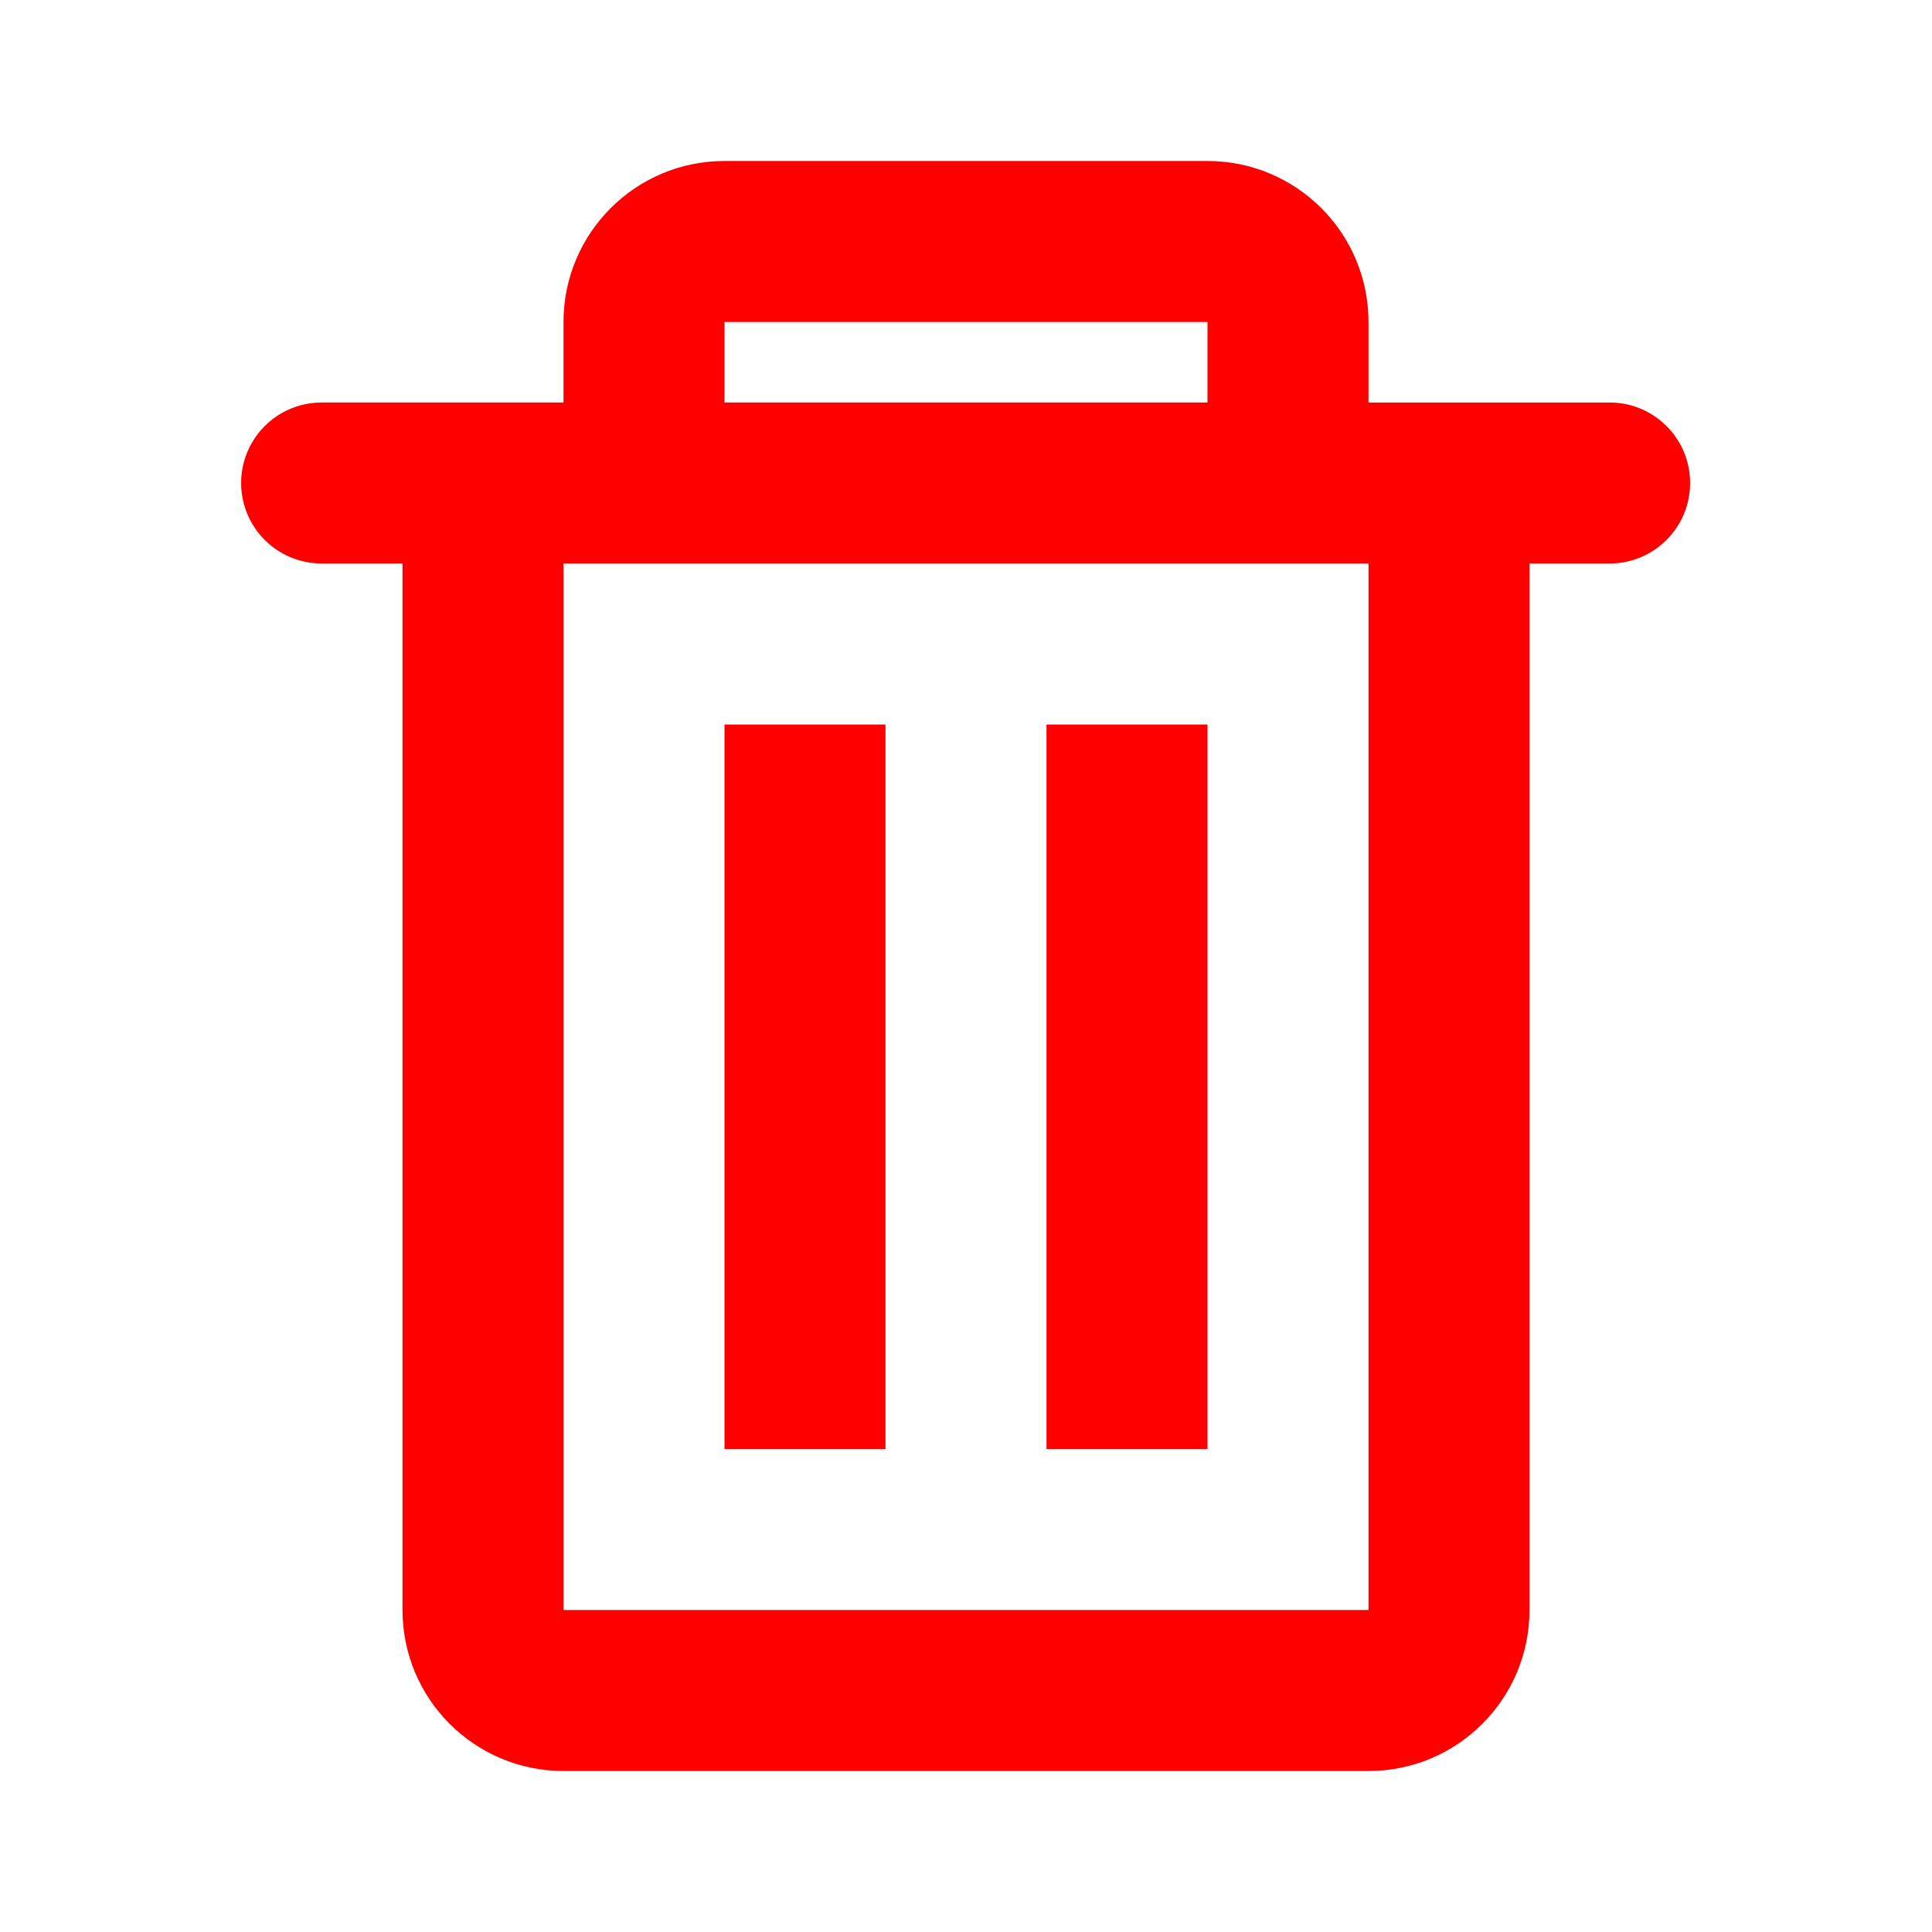
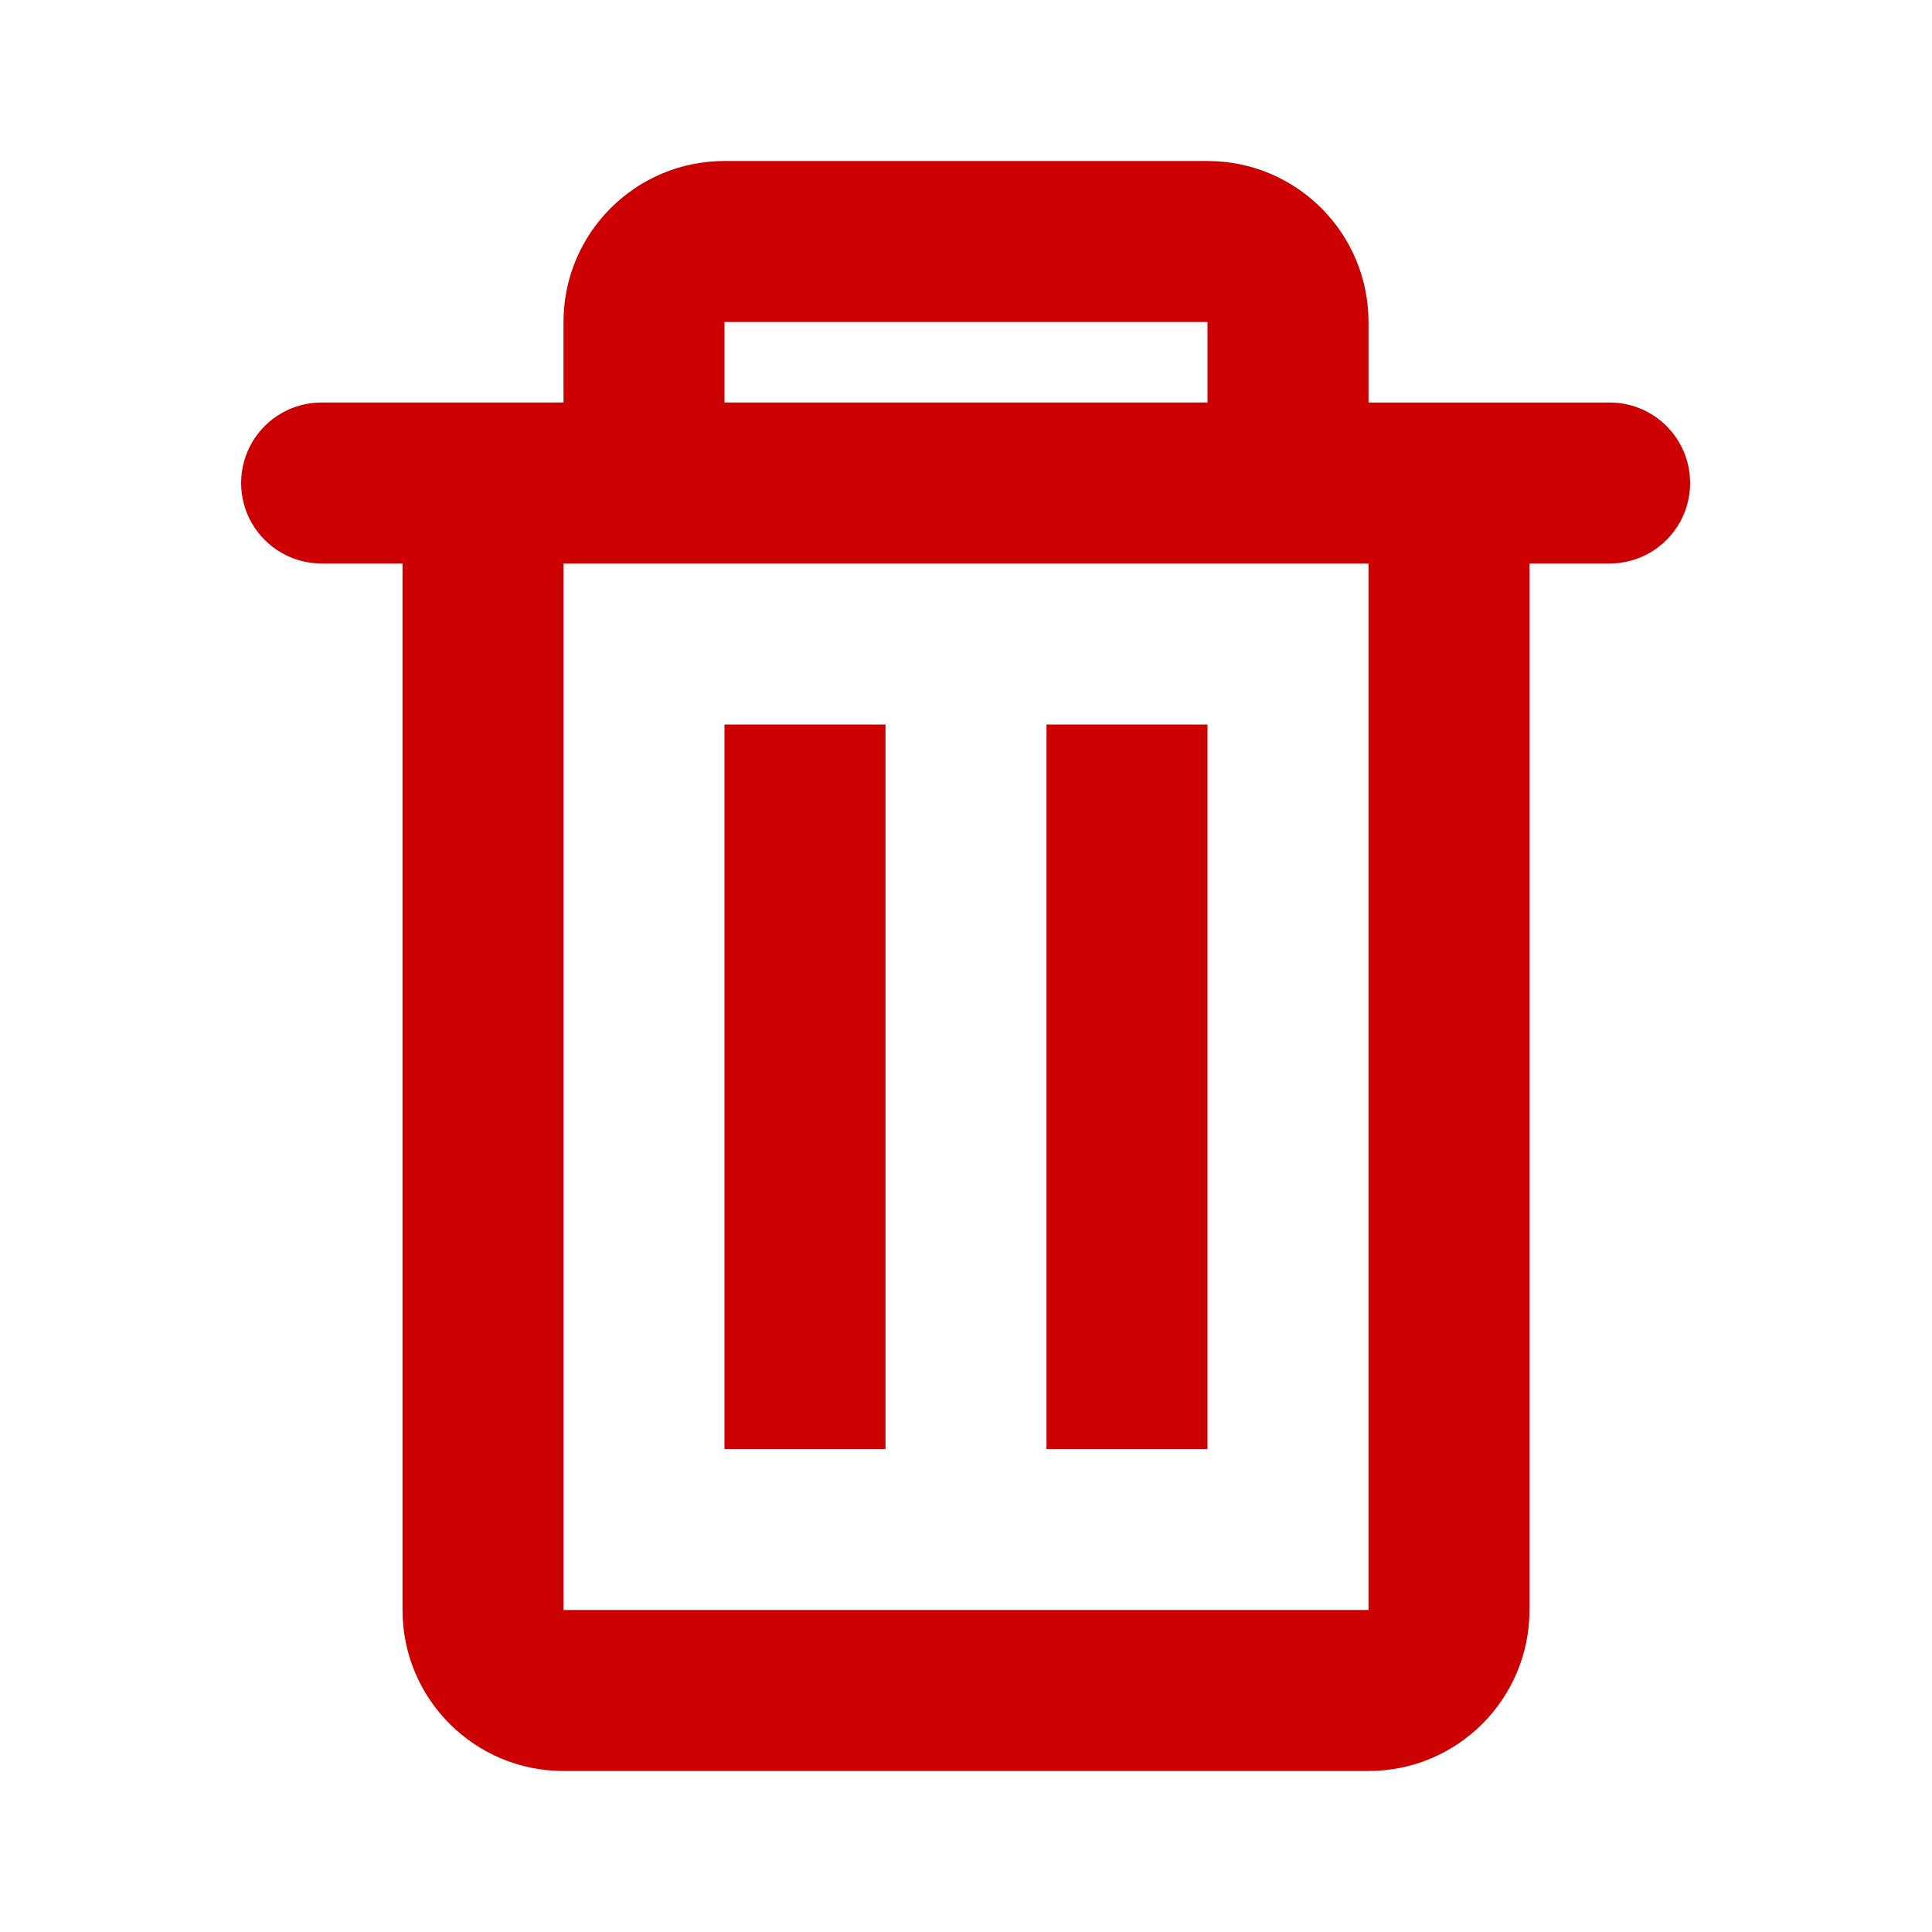
<svg xmlns="http://www.w3.org/2000/svg" class="svg-icon" style="width: 1em; height: 1em;vertical-align: middle;fill: currentColor;overflow: hidden;" viewBox="0 0 1024 1024" version="1.1">
-   <path d="M170.667 213.333h128V170.667a85.333 85.333 0 0 1 85.333-85.333h256a85.333 85.333 0 0 1 85.333 85.333v42.667h128a42.667 42.667 0 0 1 0 85.333h-42.667v554.667a85.333 85.333 0 0 1-85.333 85.333H298.667a85.333 85.333 0 0 1-85.333-85.333V298.667H170.667a42.667 42.667 0 1 1 0-85.333z m128 85.333v554.667h426.667V298.667H298.667z m85.333-85.333h256V170.667H384v42.667z m0 170.667h85.333v384H384V384z m170.667 0h85.333v384h-85.333V384z" fill="#FF0000" />
+   <path d="M170.667 213.333h128V170.667a85.333 85.333 0 0 1 85.333-85.333h256a85.333 85.333 0 0 1 85.333 85.333v42.667h128a42.667 42.667 0 0 1 0 85.333h-42.667v554.667a85.333 85.333 0 0 1-85.333 85.333H298.667a85.333 85.333 0 0 1-85.333-85.333V298.667H170.667a42.667 42.667 0 1 1 0-85.333z m128 85.333v554.667h426.667V298.667H298.667z m85.333-85.333h256V170.667H384v42.667z m0 170.667h85.333v384H384V384z m170.667 0h85.333v384h-85.333V384z" fill="#CC0000" />
</svg>
